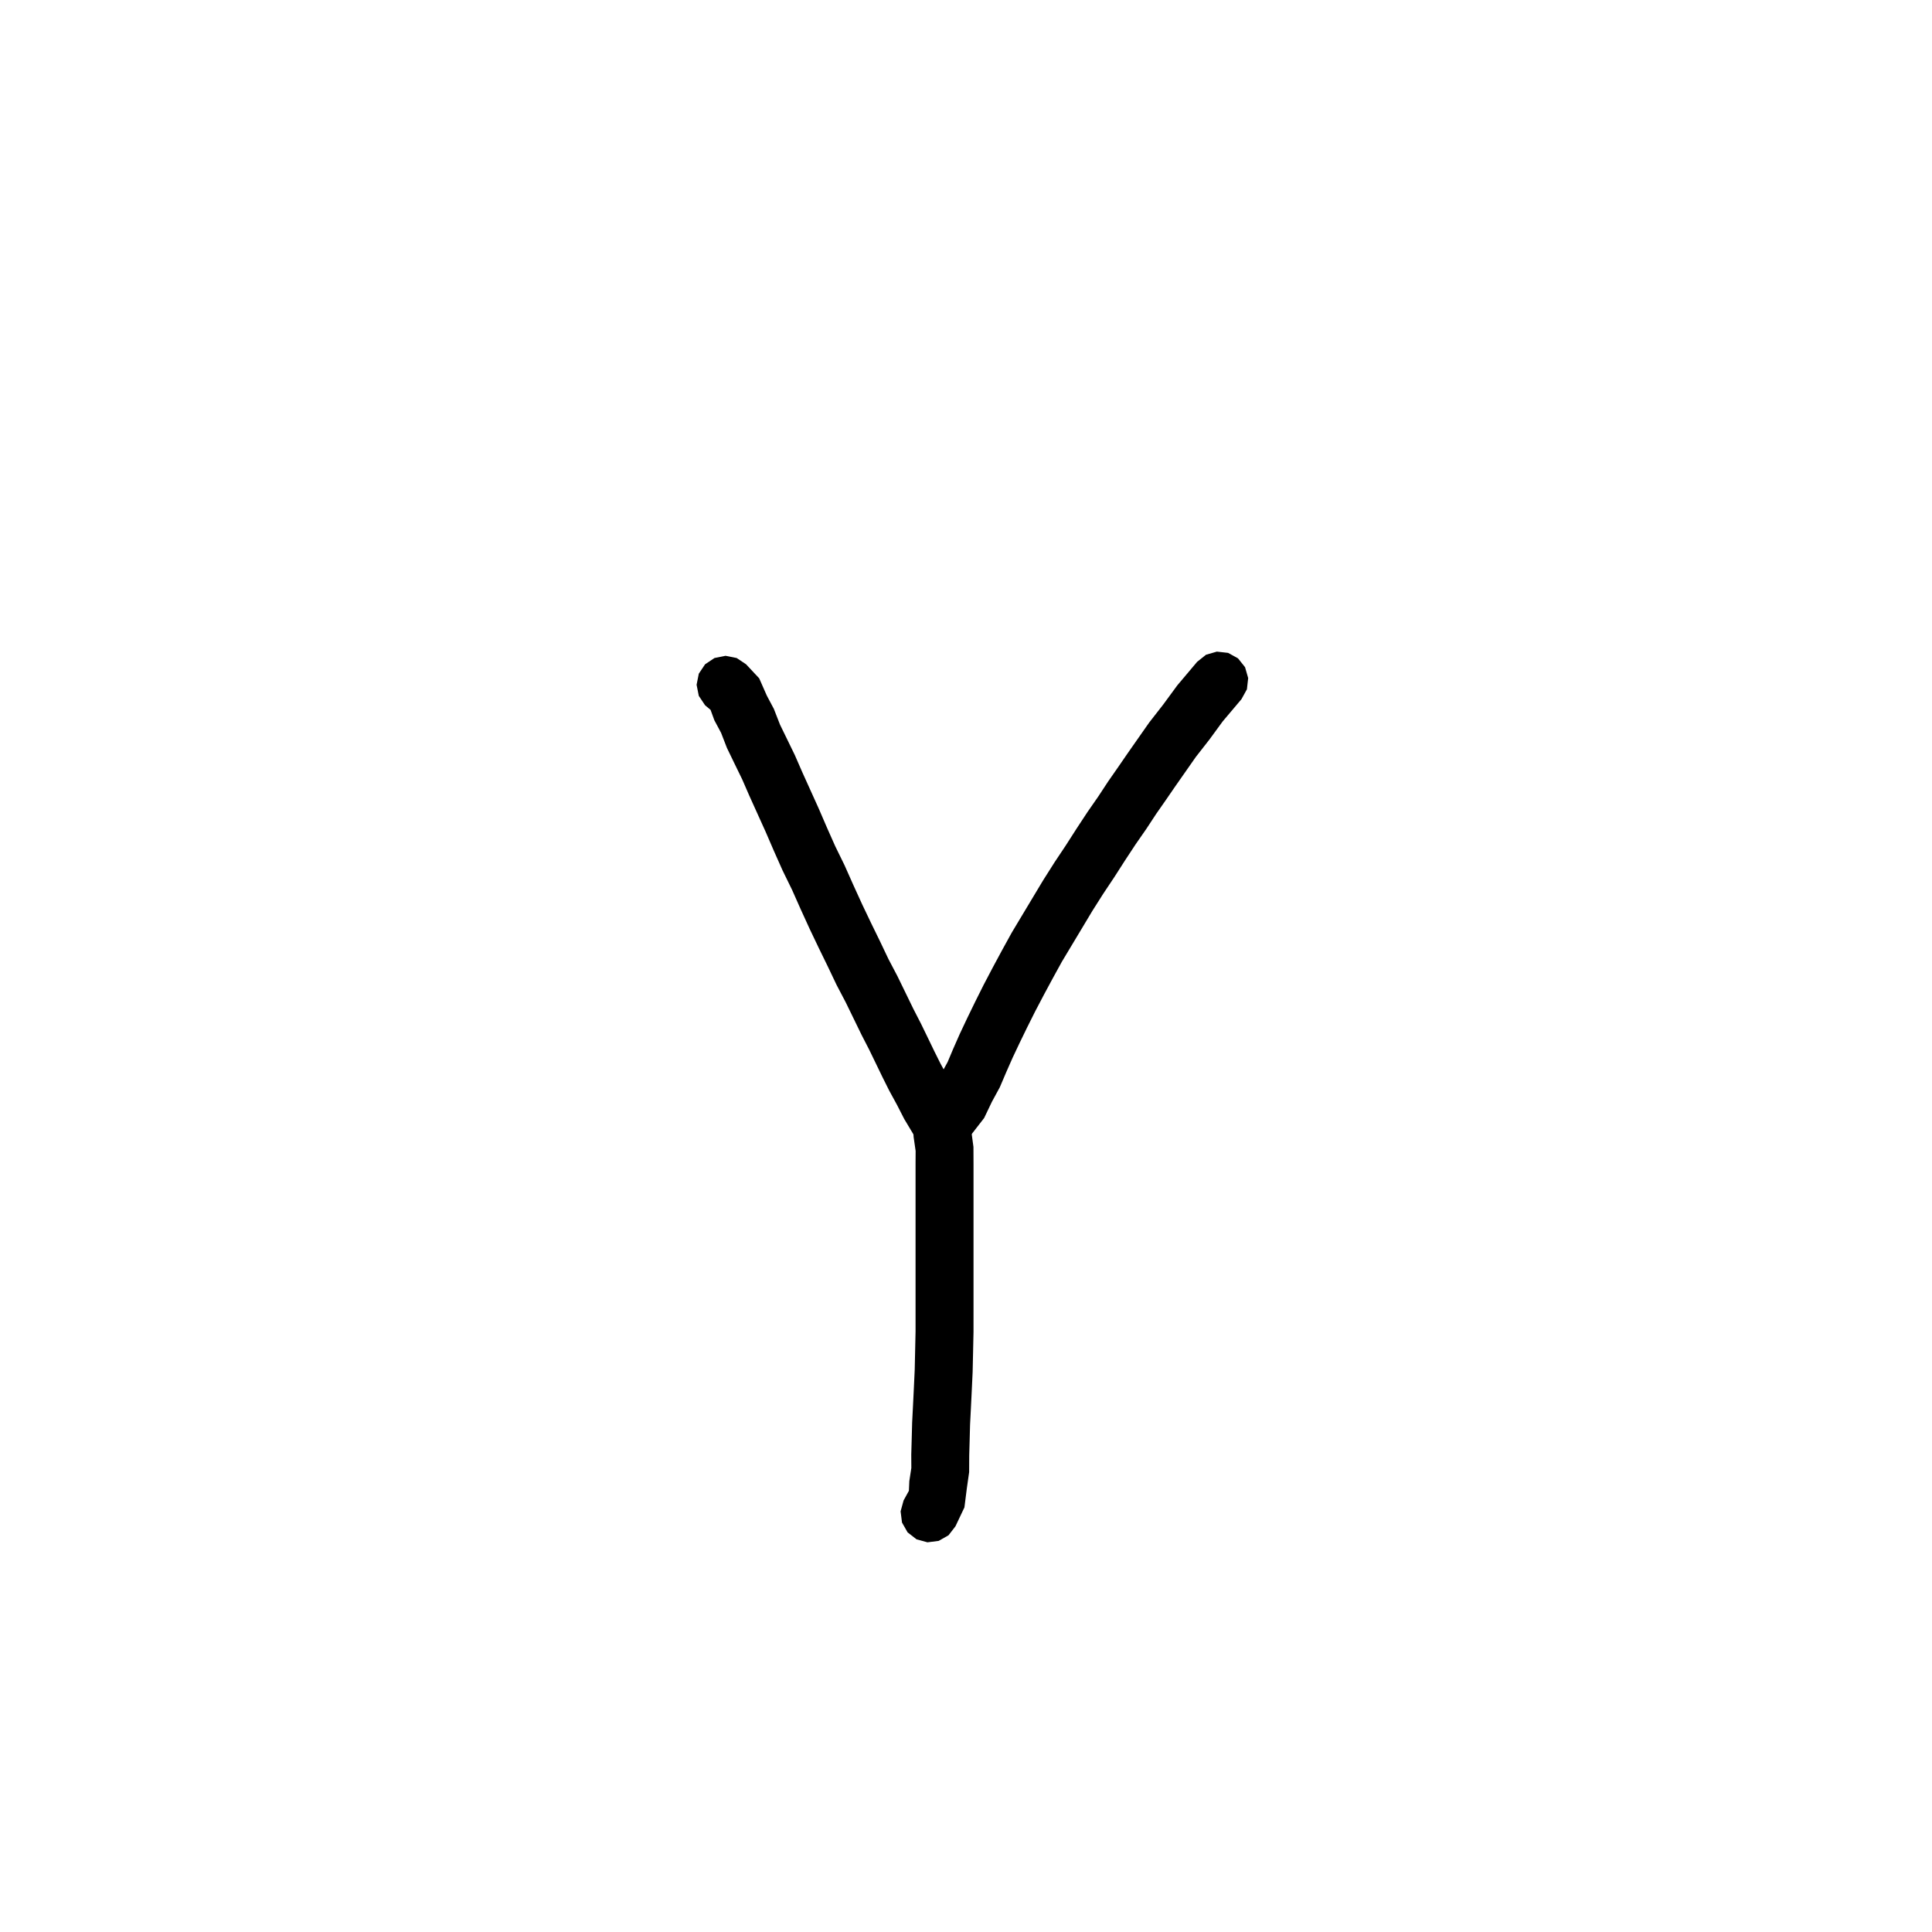
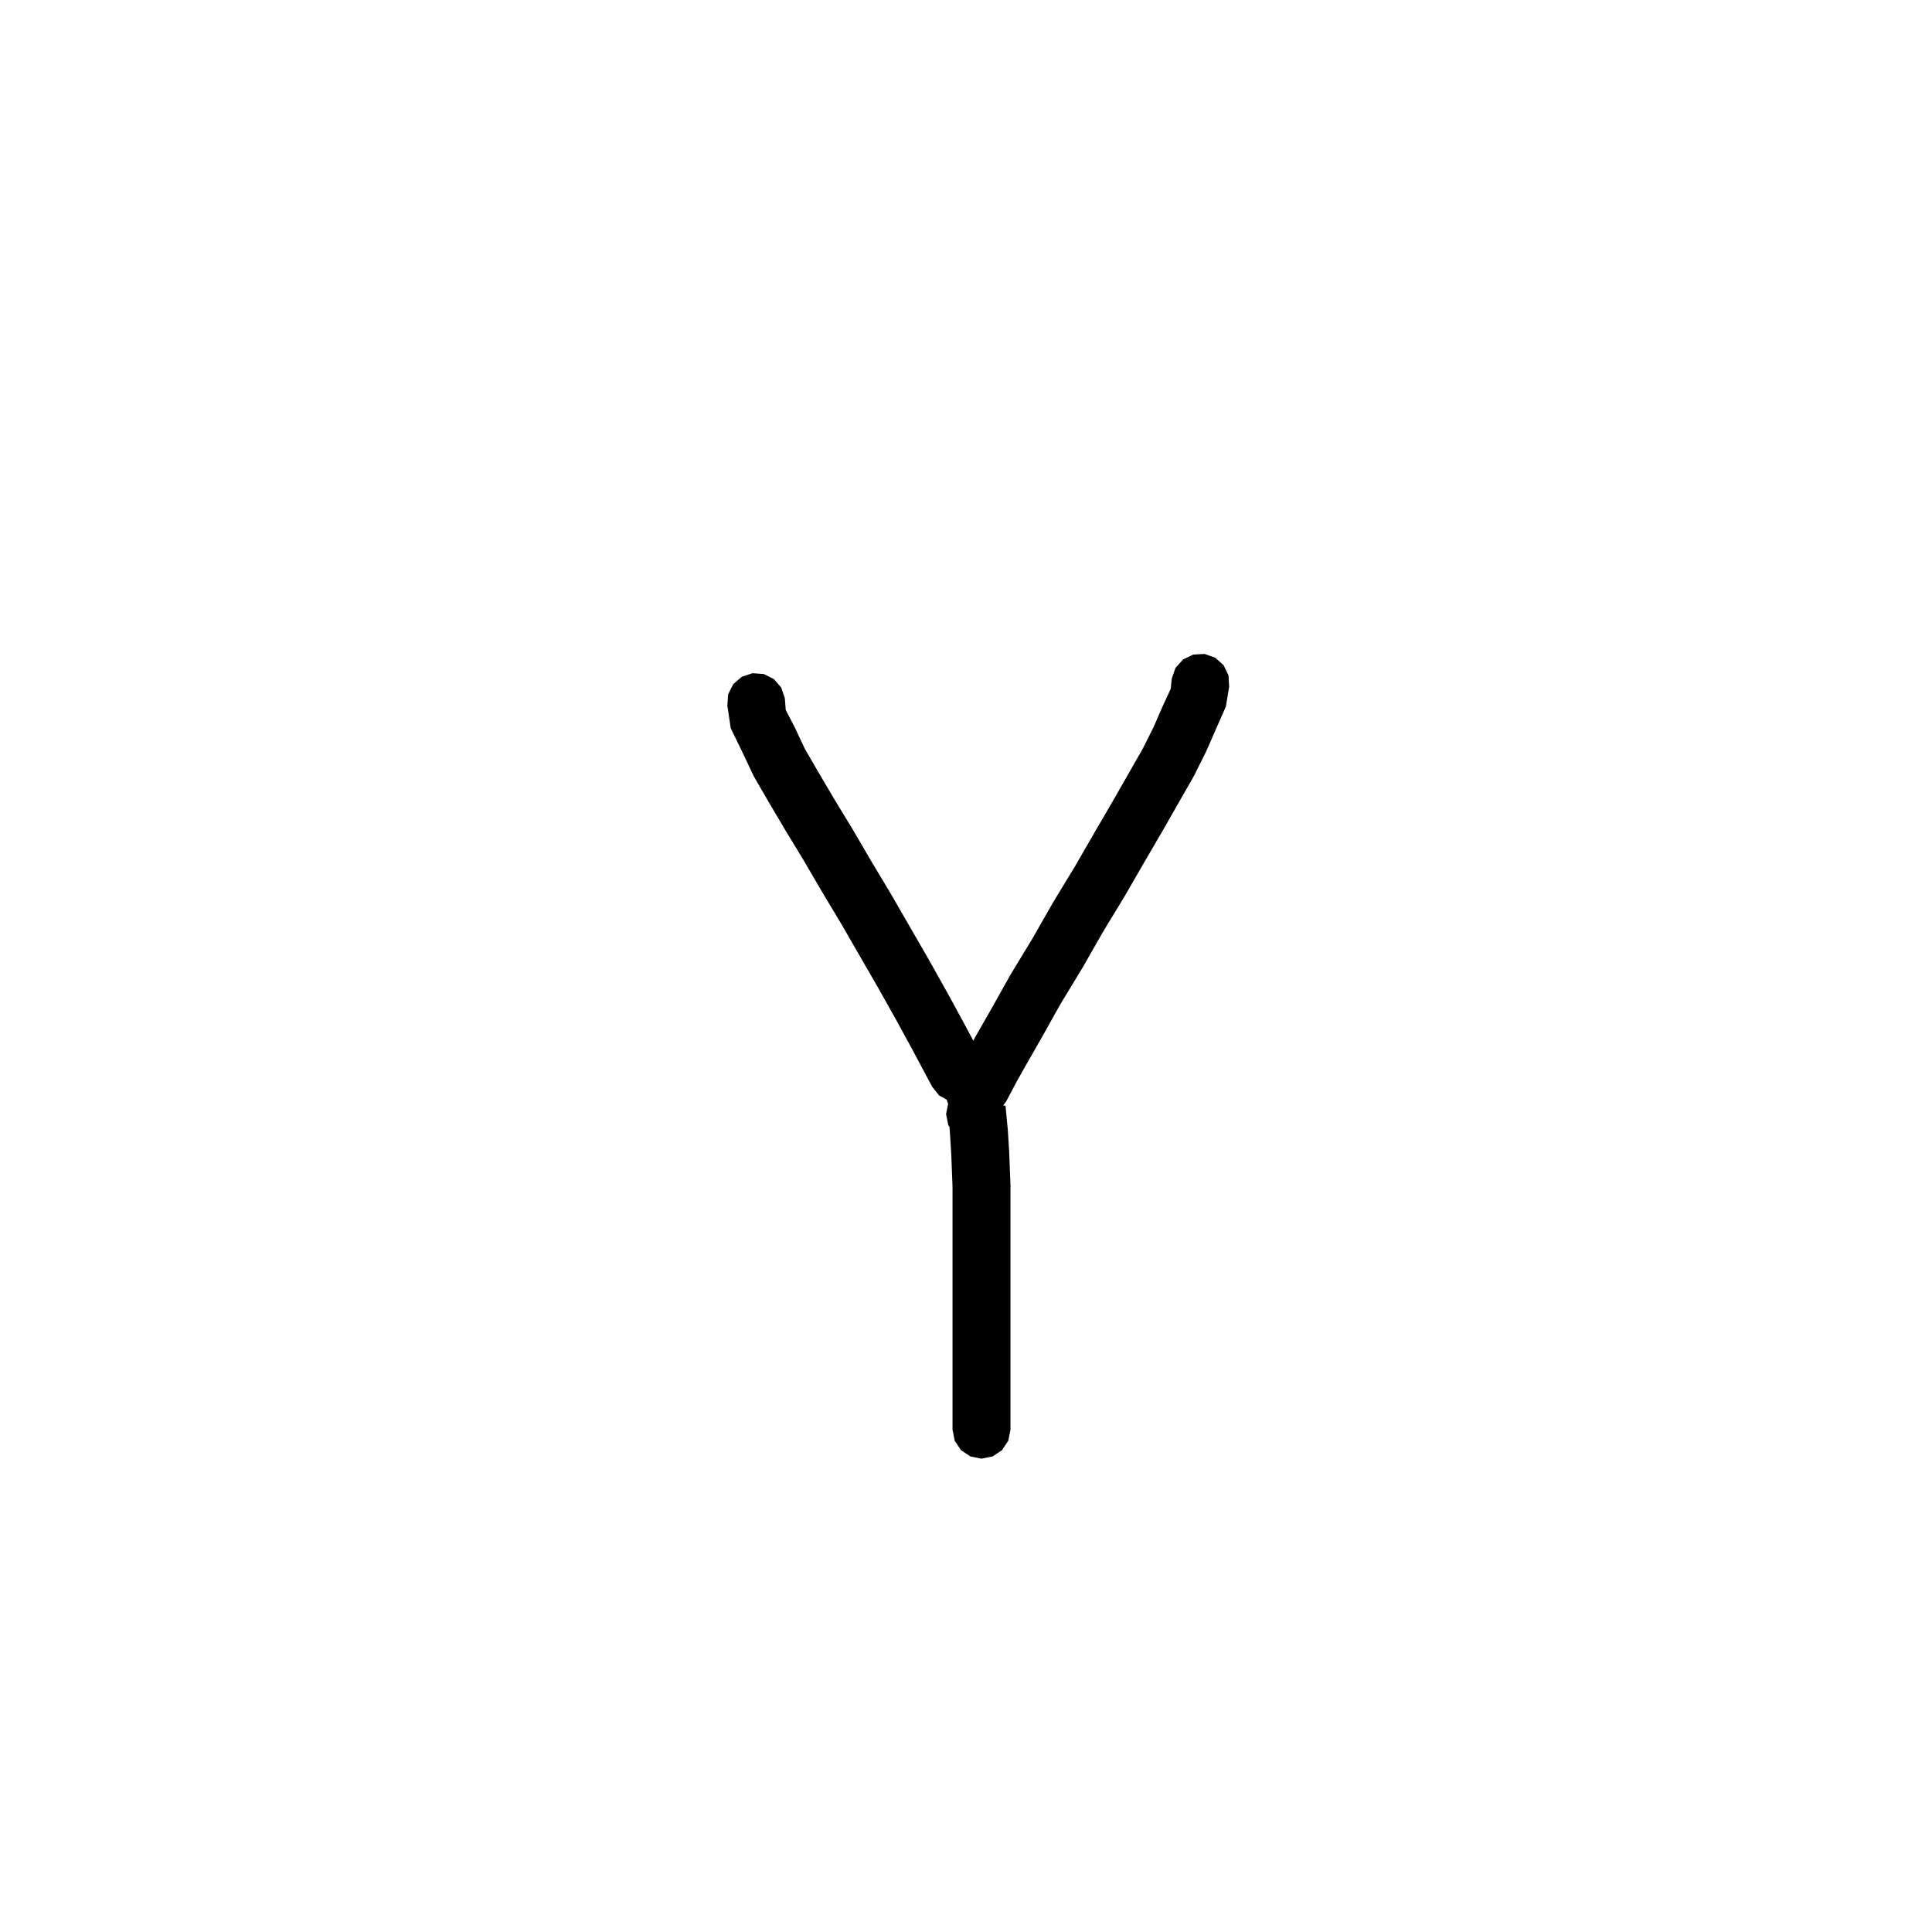
<svg xmlns="http://www.w3.org/2000/svg" viewBox="0 0 300 300" width="300" height="300">
-   <path d="M 109.485 109.515 L 110.335 110.225 L 110.928 111.849 L 111.97 113.795 L 112.876 116.134 L 114.086 118.634 L 115.246 121.016 L 116.355 123.561 L 117.633 126.388 L 118.884 129.152 L 120.145 132.073 L 121.522 135.17 L 122.989 138.17 L 124.297 141.115 L 125.722 144.236 L 127.148 147.223 L 128.547 150.088 L 129.908 152.946 L 131.319 155.633 L 132.554 158.17 L 133.775 160.679 L 134.975 163.012 L 136.017 165.162 L 137.029 167.253 L 138.08 169.355 L 139.288 171.569 L 140.41 173.759 L 142.141 176.649 L 143.321 177.949 L 144.909 178.699 L 146.662 178.784 L 148.315 178.192 L 149.616 177.012 L 150.366 175.425 L 150.451 173.671 L 149.859 172.018 L 148.257 169.352 L 147.245 167.364 L 146.053 165.179 L 145.105 163.281 L 144.117 161.238 L 143.025 158.988 L 141.825 156.654 L 140.646 154.23 L 139.348 151.567 L 137.958 148.921 L 136.653 146.178 L 135.252 143.31 L 133.878 140.43 L 132.503 137.418 L 131.144 134.364 L 129.678 131.364 L 128.388 128.461 L 127.116 125.515 L 125.833 122.679 L 124.579 119.906 L 123.421 117.251 L 122.18 114.699 L 121.124 112.533 L 120.163 110.071 L 119.072 108.017 L 117.887 105.33 L 115.849 103.151 L 114.389 102.176 L 112.667 101.833 L 110.945 102.176 L 109.485 103.151 L 108.509 104.611 L 108.167 106.333 L 108.509 108.055 Z" fill="black" fill-rule="nonzero" />
-   <path d="M 185.894 102.765 L 182.809 106.424 L 180.61 109.42 L 178.451 112.188 L 176.513 114.953 L 175.102 116.969 L 173.633 119.105 L 172.073 121.345 L 170.539 123.68 L 168.871 126.081 L 167.159 128.683 L 165.5 131.271 L 163.76 133.881 L 161.971 136.703 L 160.341 139.418 L 158.741 142.085 L 157.099 144.824 L 155.581 147.582 L 154.16 150.221 L 152.729 152.947 L 151.431 155.542 L 150.209 158.055 L 149.041 160.529 L 148.004 162.879 L 147.151 164.903 L 145.983 167.038 L 145.184 168.837 L 143.801 170.545 L 143.003 172.109 L 142.864 173.859 L 143.406 175.529 L 144.545 176.865 L 146.109 177.664 L 147.859 177.803 L 149.529 177.261 L 150.865 176.122 L 152.816 173.607 L 154.017 171.096 L 155.249 168.83 L 156.263 166.454 L 157.226 164.271 L 158.324 161.945 L 159.502 159.524 L 160.738 157.053 L 162.107 154.446 L 163.486 151.885 L 164.901 149.31 L 166.459 146.715 L 168.059 144.049 L 169.629 141.43 L 171.306 138.786 L 173.033 136.196 L 174.707 133.584 L 176.329 131.119 L 177.995 128.72 L 179.527 126.388 L 181.033 124.228 L 182.498 122.098 L 183.887 120.114 L 185.683 117.545 L 187.79 114.847 L 189.858 112.02 L 192.773 108.569 L 193.621 107.032 L 193.817 105.287 L 193.331 103.6 L 192.235 102.227 L 190.698 101.379 L 188.953 101.183 L 187.266 101.669 Z" fill="black" fill-rule="nonzero" />
-   <path d="M 140.822 172.671 L 141.763 174.937 L 141.865 176.537 L 142.178 178.716 L 142.167 180.733 L 142.167 183.067 L 142.167 185.667 L 142.167 188.4 L 142.167 191.267 L 142.167 194.267 L 142.167 197.333 L 142.167 200.467 L 142.167 203.667 L 142.167 206.752 L 142.101 209.768 L 142.036 212.713 L 141.905 215.519 L 141.772 218.242 L 141.637 220.891 L 141.568 223.477 L 141.5 225.869 L 141.512 227.941 L 141.2 229.983 L 141.132 231.491 L 140.308 232.988 L 139.845 234.681 L 140.064 236.423 L 140.934 237.948 L 142.321 239.025 L 144.014 239.489 L 145.756 239.269 L 147.282 238.4 L 148.358 237.012 L 149.756 234.065 L 150.133 231.083 L 150.488 228.592 L 150.5 225.998 L 150.565 223.723 L 150.63 221.242 L 150.761 218.691 L 150.895 215.947 L 151.031 213.02 L 151.099 209.966 L 151.166 206.848 L 151.167 203.667 L 151.167 200.467 L 151.167 197.333 L 151.167 194.267 L 151.167 191.267 L 151.167 188.4 L 151.167 185.667 L 151.167 183.067 L 151.167 180.733 L 151.156 178.084 L 150.801 175.463 L 150.459 172.618 L 149.178 169.329 L 148.221 167.857 L 146.773 166.864 L 145.055 166.5 L 143.329 166.822 L 141.857 167.779 L 140.864 169.227 L 140.5 170.945 Z" fill="black" fill-rule="nonzero" />
+   <path d="M 112.941 109.558 L 113.471 113.09 L 115.358 116.964 L 117.027 120.5 L 119.323 124.473 L 121.948 128.915 L 124.74 133.503 L 127.534 138.292 L 130.528 143.282 L 133.508 148.449 L 136.494 153.624 L 139.269 158.578 L 141.648 162.94 L 143.237 165.92 L 144.772 168.789 L 145.886 170.146 L 147.435 170.973 L 149.182 171.145 L 150.862 170.635 L 152.219 169.52 L 153.046 167.972 L 153.218 166.224 L 152.708 164.544 L 151.176 161.68 L 149.565 158.66 L 147.144 154.222 L 144.318 149.176 L 141.304 143.951 L 138.285 138.718 L 135.279 133.708 L 132.472 128.897 L 129.665 124.285 L 127.09 119.927 L 124.986 116.3 L 123.455 113.036 L 122.009 110.244 L 121.871 108.442 L 121.318 106.776 L 120.169 105.448 L 118.599 104.661 L 116.848 104.535 L 115.182 105.088 L 113.854 106.237 L 113.067 107.807 Z M 152.765 164.654 L 152.431 163.988 L 151.355 162.6 L 149.829 161.731 L 148.087 161.511 L 146.394 161.975 L 145.007 163.052 L 144.137 164.577 L 143.918 166.319 L 144.381 168.012 L 144.715 168.679 L 145.791 170.066 L 147.317 170.936 L 149.059 171.155 L 150.752 170.692 L 152.139 169.615 L 153.009 168.09 L 153.228 166.348 Z" fill="black" fill-rule="nonzero" />
+   <path d="M 181.951 105.364 L 181.789 106.956 L 180.492 109.776 L 179.135 112.884 L 177.444 116.267 L 175.099 120.367 L 172.71 124.549 L 169.914 129.342 L 166.935 134.506 L 163.529 140.115 L 160.329 145.715 L 156.922 151.328 L 154.089 156.386 L 151.693 160.579 L 149.856 163.845 L 148.548 166.351 L 147.806 167.3 L 147.047 168.883 L 146.951 170.636 L 147.534 172.293 L 148.706 173.6 L 150.289 174.359 L 152.043 174.455 L 153.699 173.872 L 155.006 172.7 L 156.265 170.982 L 157.757 168.155 L 159.52 165.021 L 161.924 160.814 L 164.691 155.872 L 168.083 150.285 L 171.283 144.685 L 174.678 139.094 L 177.699 133.858 L 180.503 129.051 L 182.913 124.833 L 185.368 120.533 L 187.278 116.716 L 188.72 113.424 L 190.357 109.71 L 190.861 106.636 L 190.765 104.883 L 190.006 103.3 L 188.699 102.128 L 187.043 101.545 L 185.289 101.641 L 183.706 102.4 L 182.534 103.707 Z" fill="black" fill-rule="nonzero" />
+   <path d="M 154.588 176.182 L 147.339 173.61 L 147.518 176.131 L 147.711 179.214 L 147.907 184.279 L 147.906 190.4 L 147.906 197.2 L 147.906 204.2 L 147.906 210.6 L 147.906 215.8 L 147.906 219.2 L 147.906 222 L 148.249 223.722 L 149.224 225.182 L 150.684 226.157 L 152.406 226.5 L 154.128 226.157 L 155.588 225.182 L 156.564 223.722 L 156.906 222 L 156.906 219.2 L 156.906 215.8 L 156.906 210.6 L 156.906 204.2 L 156.906 197.2 L 156.906 190.4 L 156.906 184.121 L 156.701 178.786 L 156.494 175.469 L 156.14 171.724 L 148.224 169.818 L 147.249 171.278 L 146.906 173 L 147.249 174.722 L 148.224 176.182 L 149.684 177.157 L 151.406 177.5 L 153.128 177.157 Z" fill="black" fill-rule="nonzero" />
</svg>
